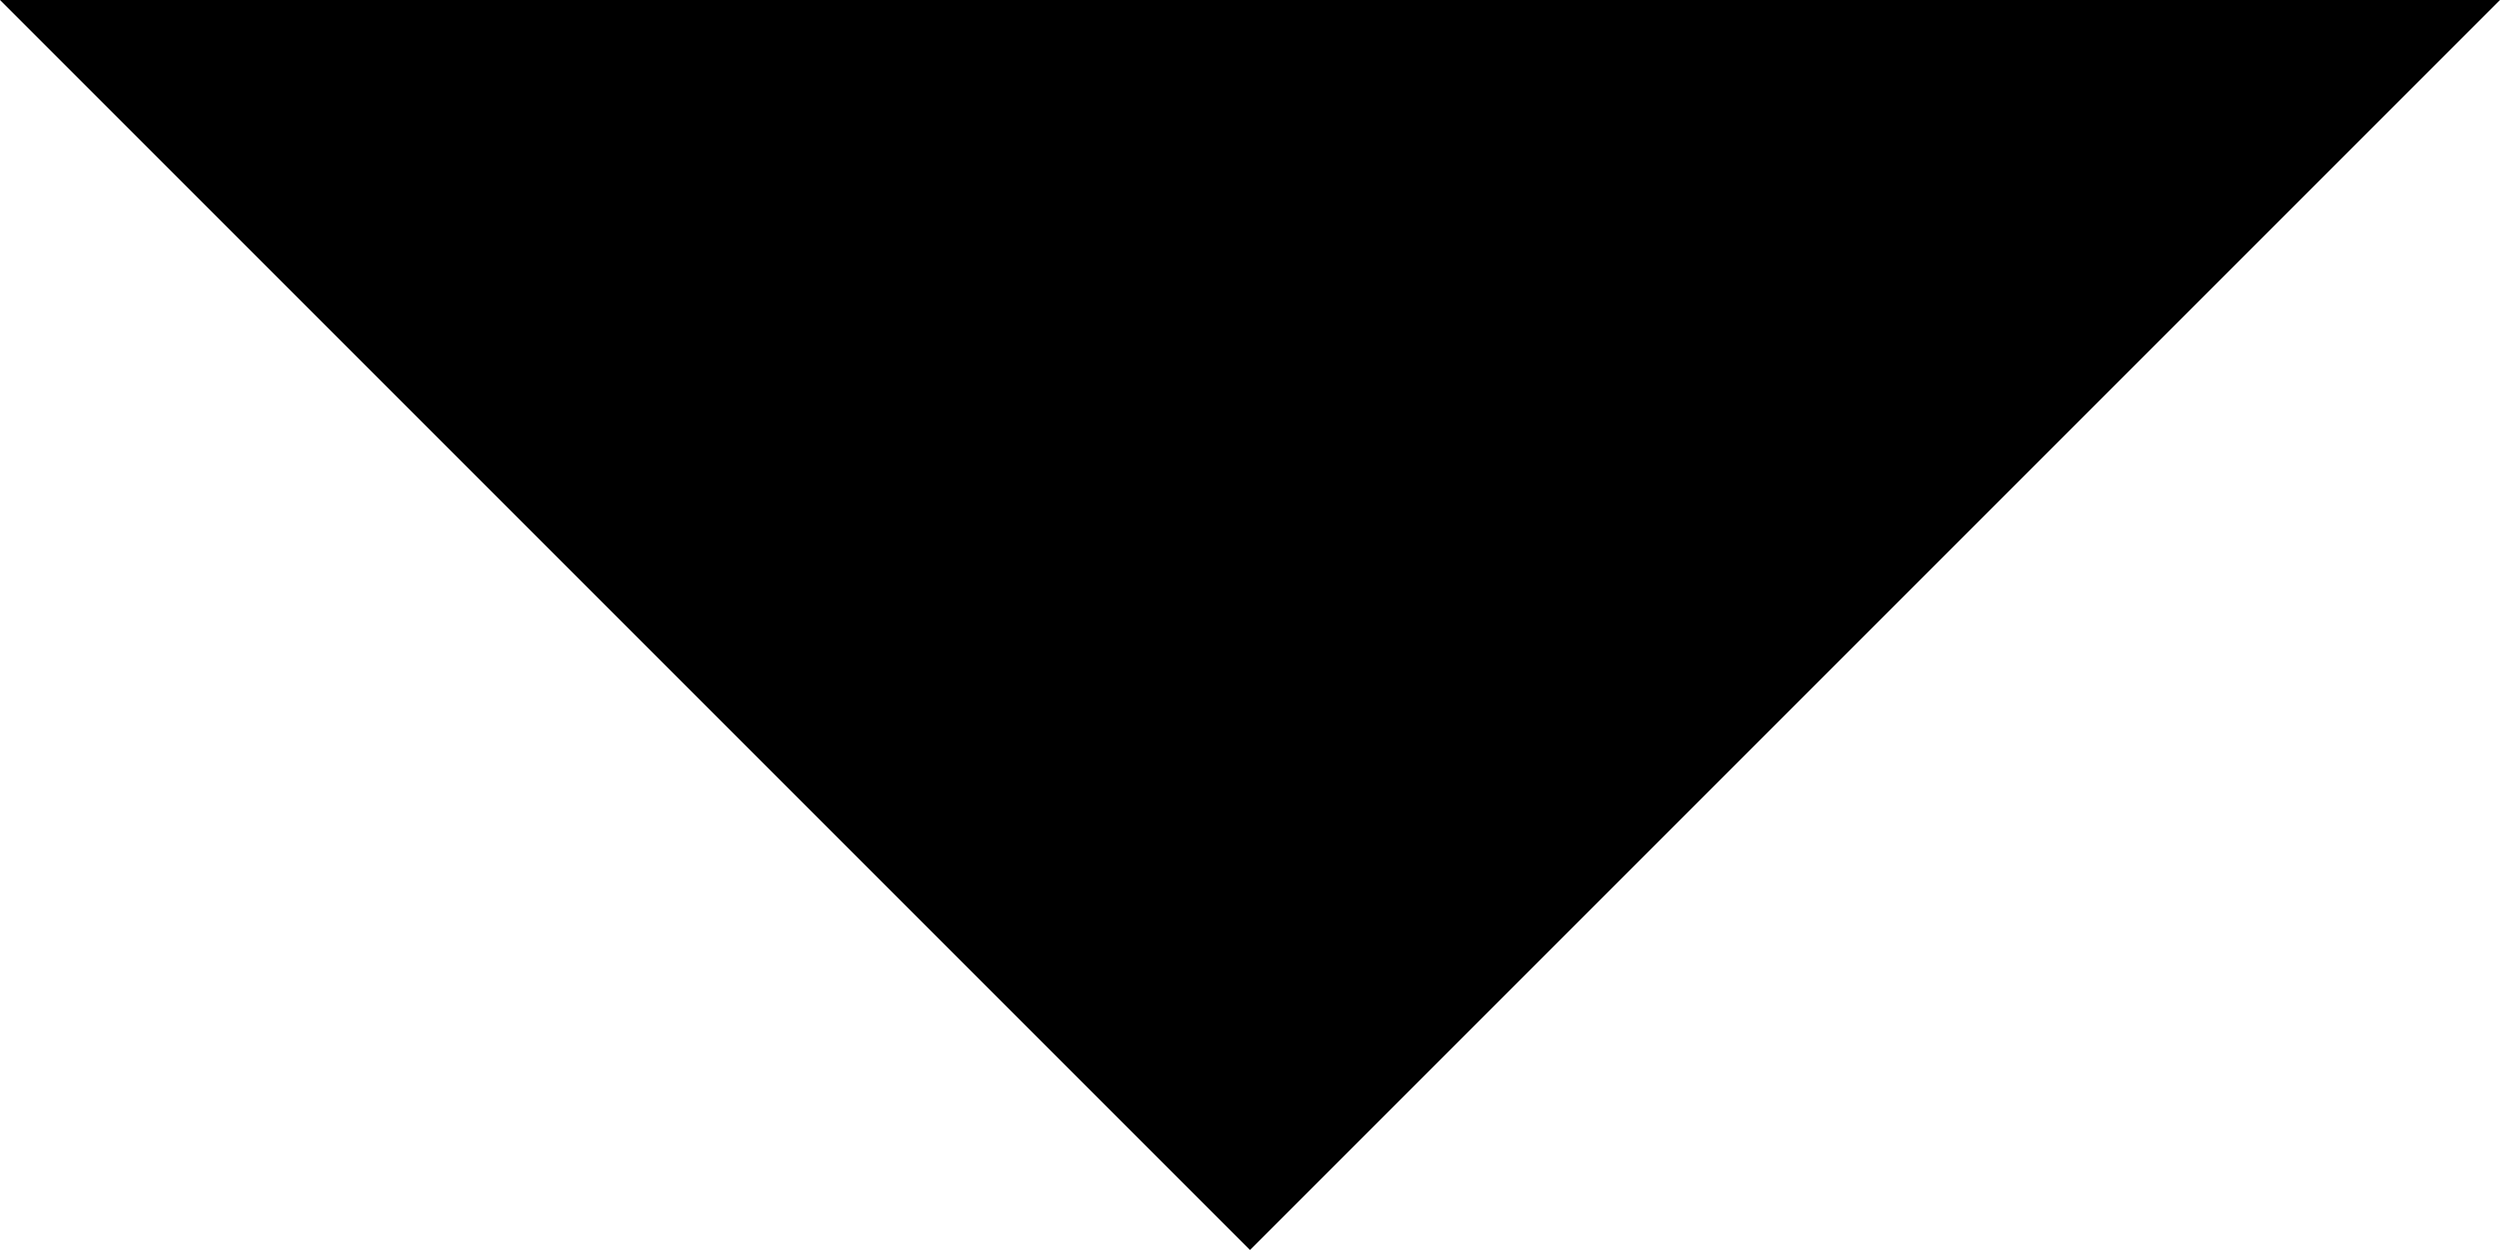
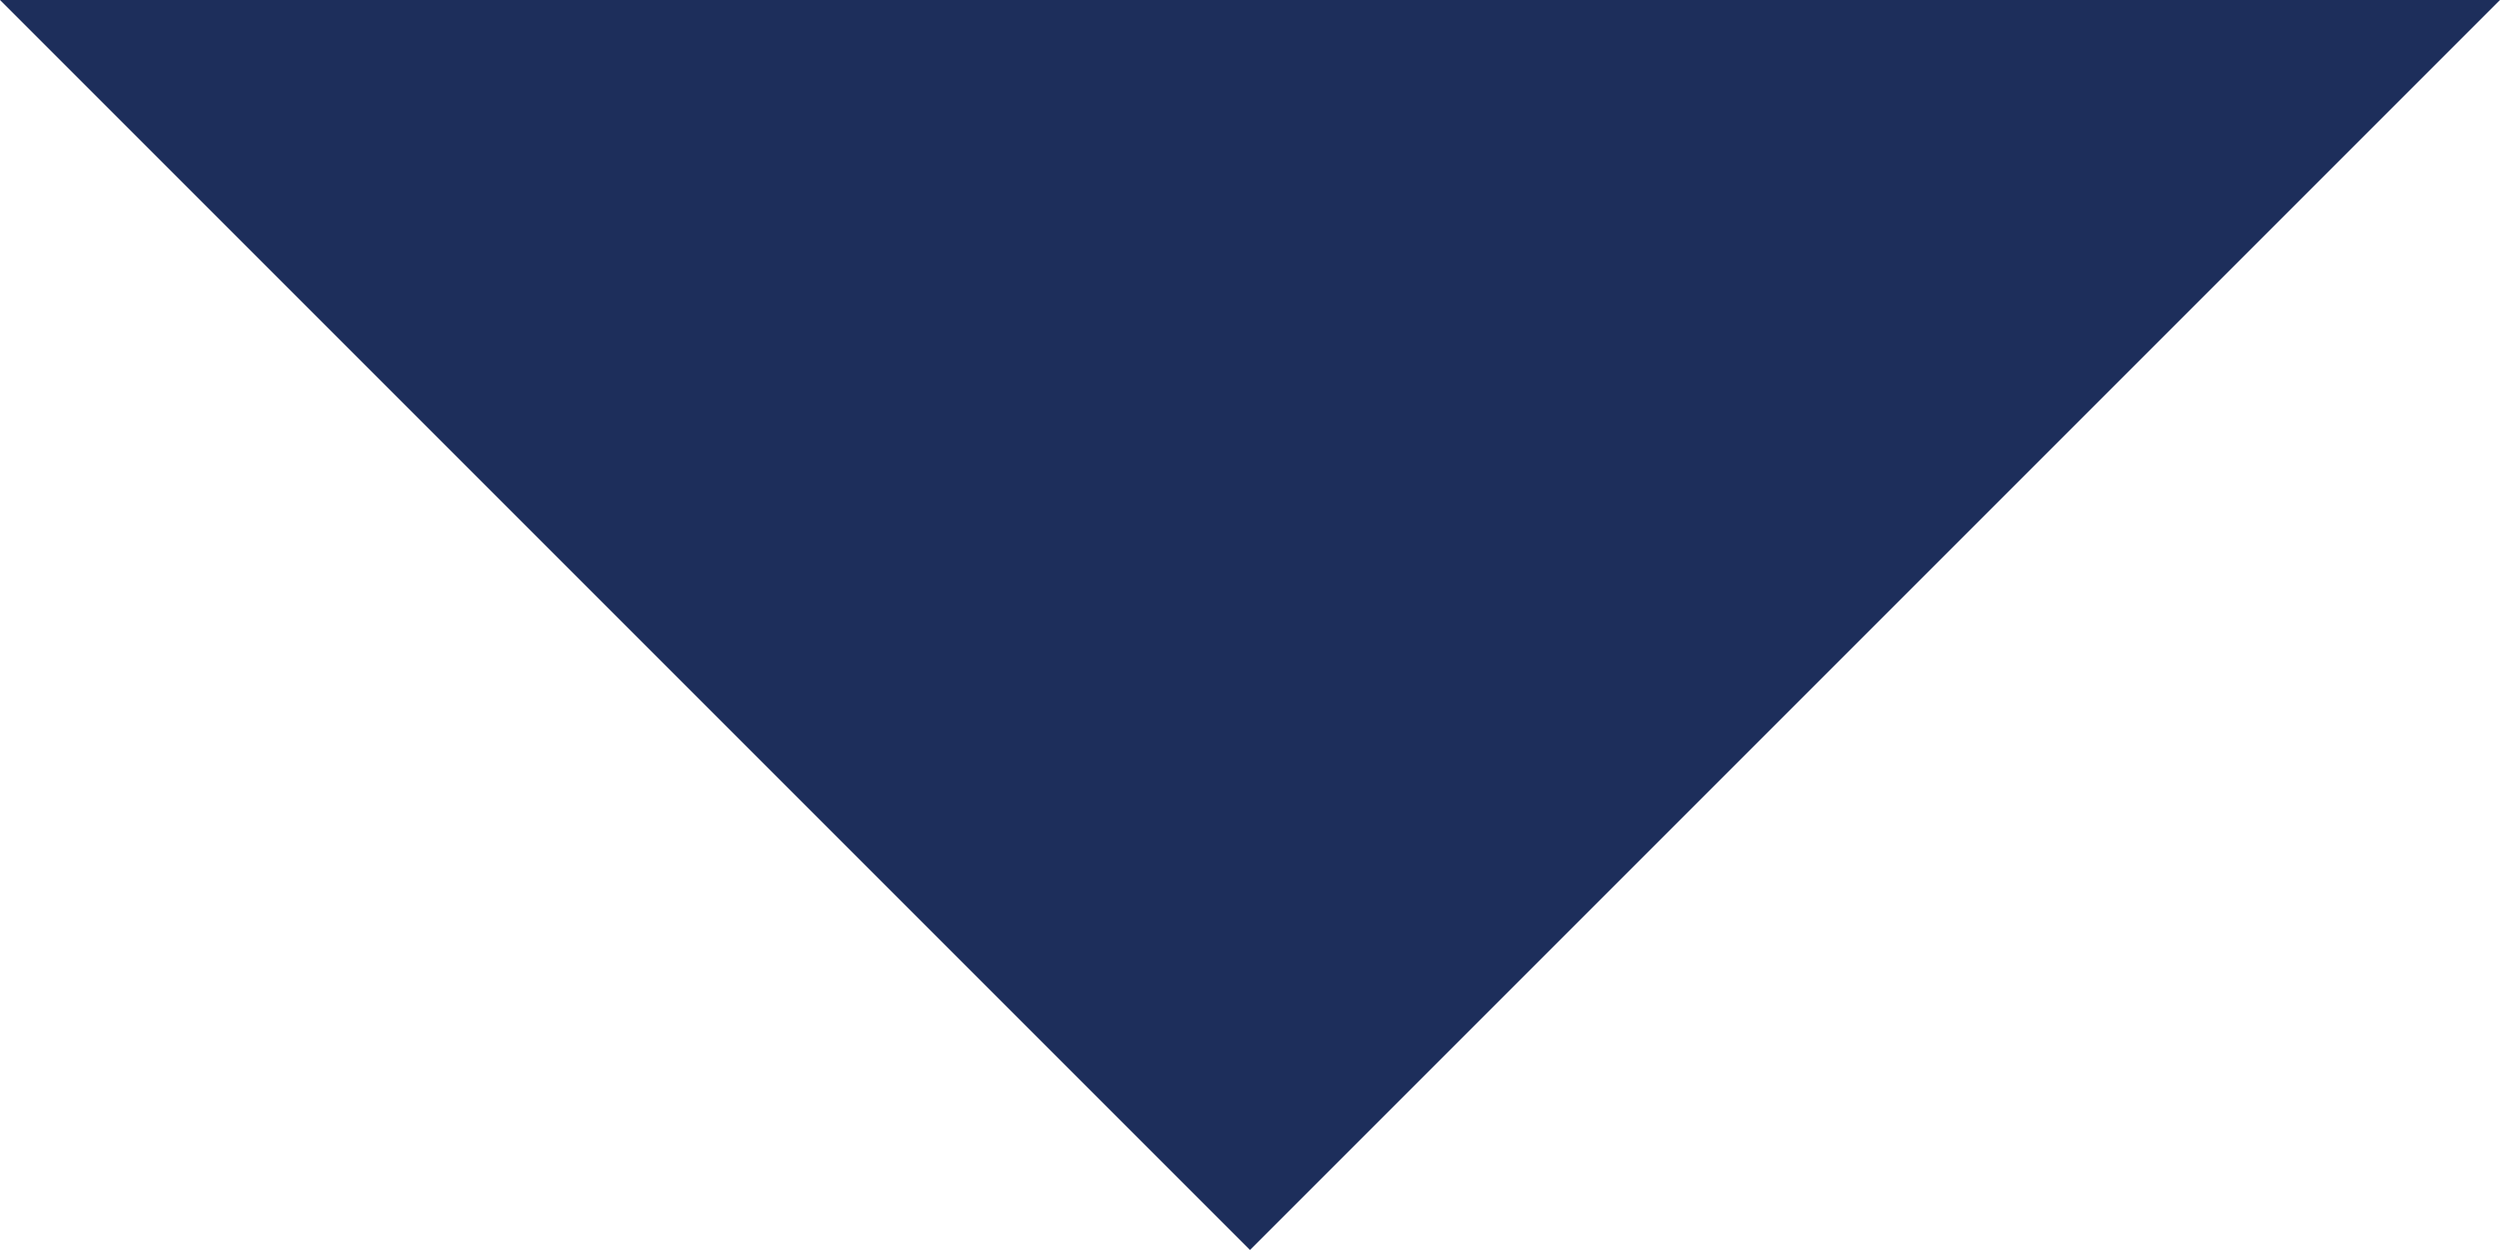
- <svg xmlns="http://www.w3.org/2000/svg" version="1.1" id="Layer_1" x="0px" y="0px" viewBox="0 0 10 5" style="enable-background:new 0 0 10 5;" xml:space="preserve">
+ <svg xmlns="http://www.w3.org/2000/svg" fill="#1d2e5b" version="1.1" id="Layer_1" x="0px" y="0px" viewBox="0 0 10 5" style="enable-background: new 0 0 10 5;" xml:space="preserve">
  <polygon points="5,5 0,0 10,0 " />
</svg>
